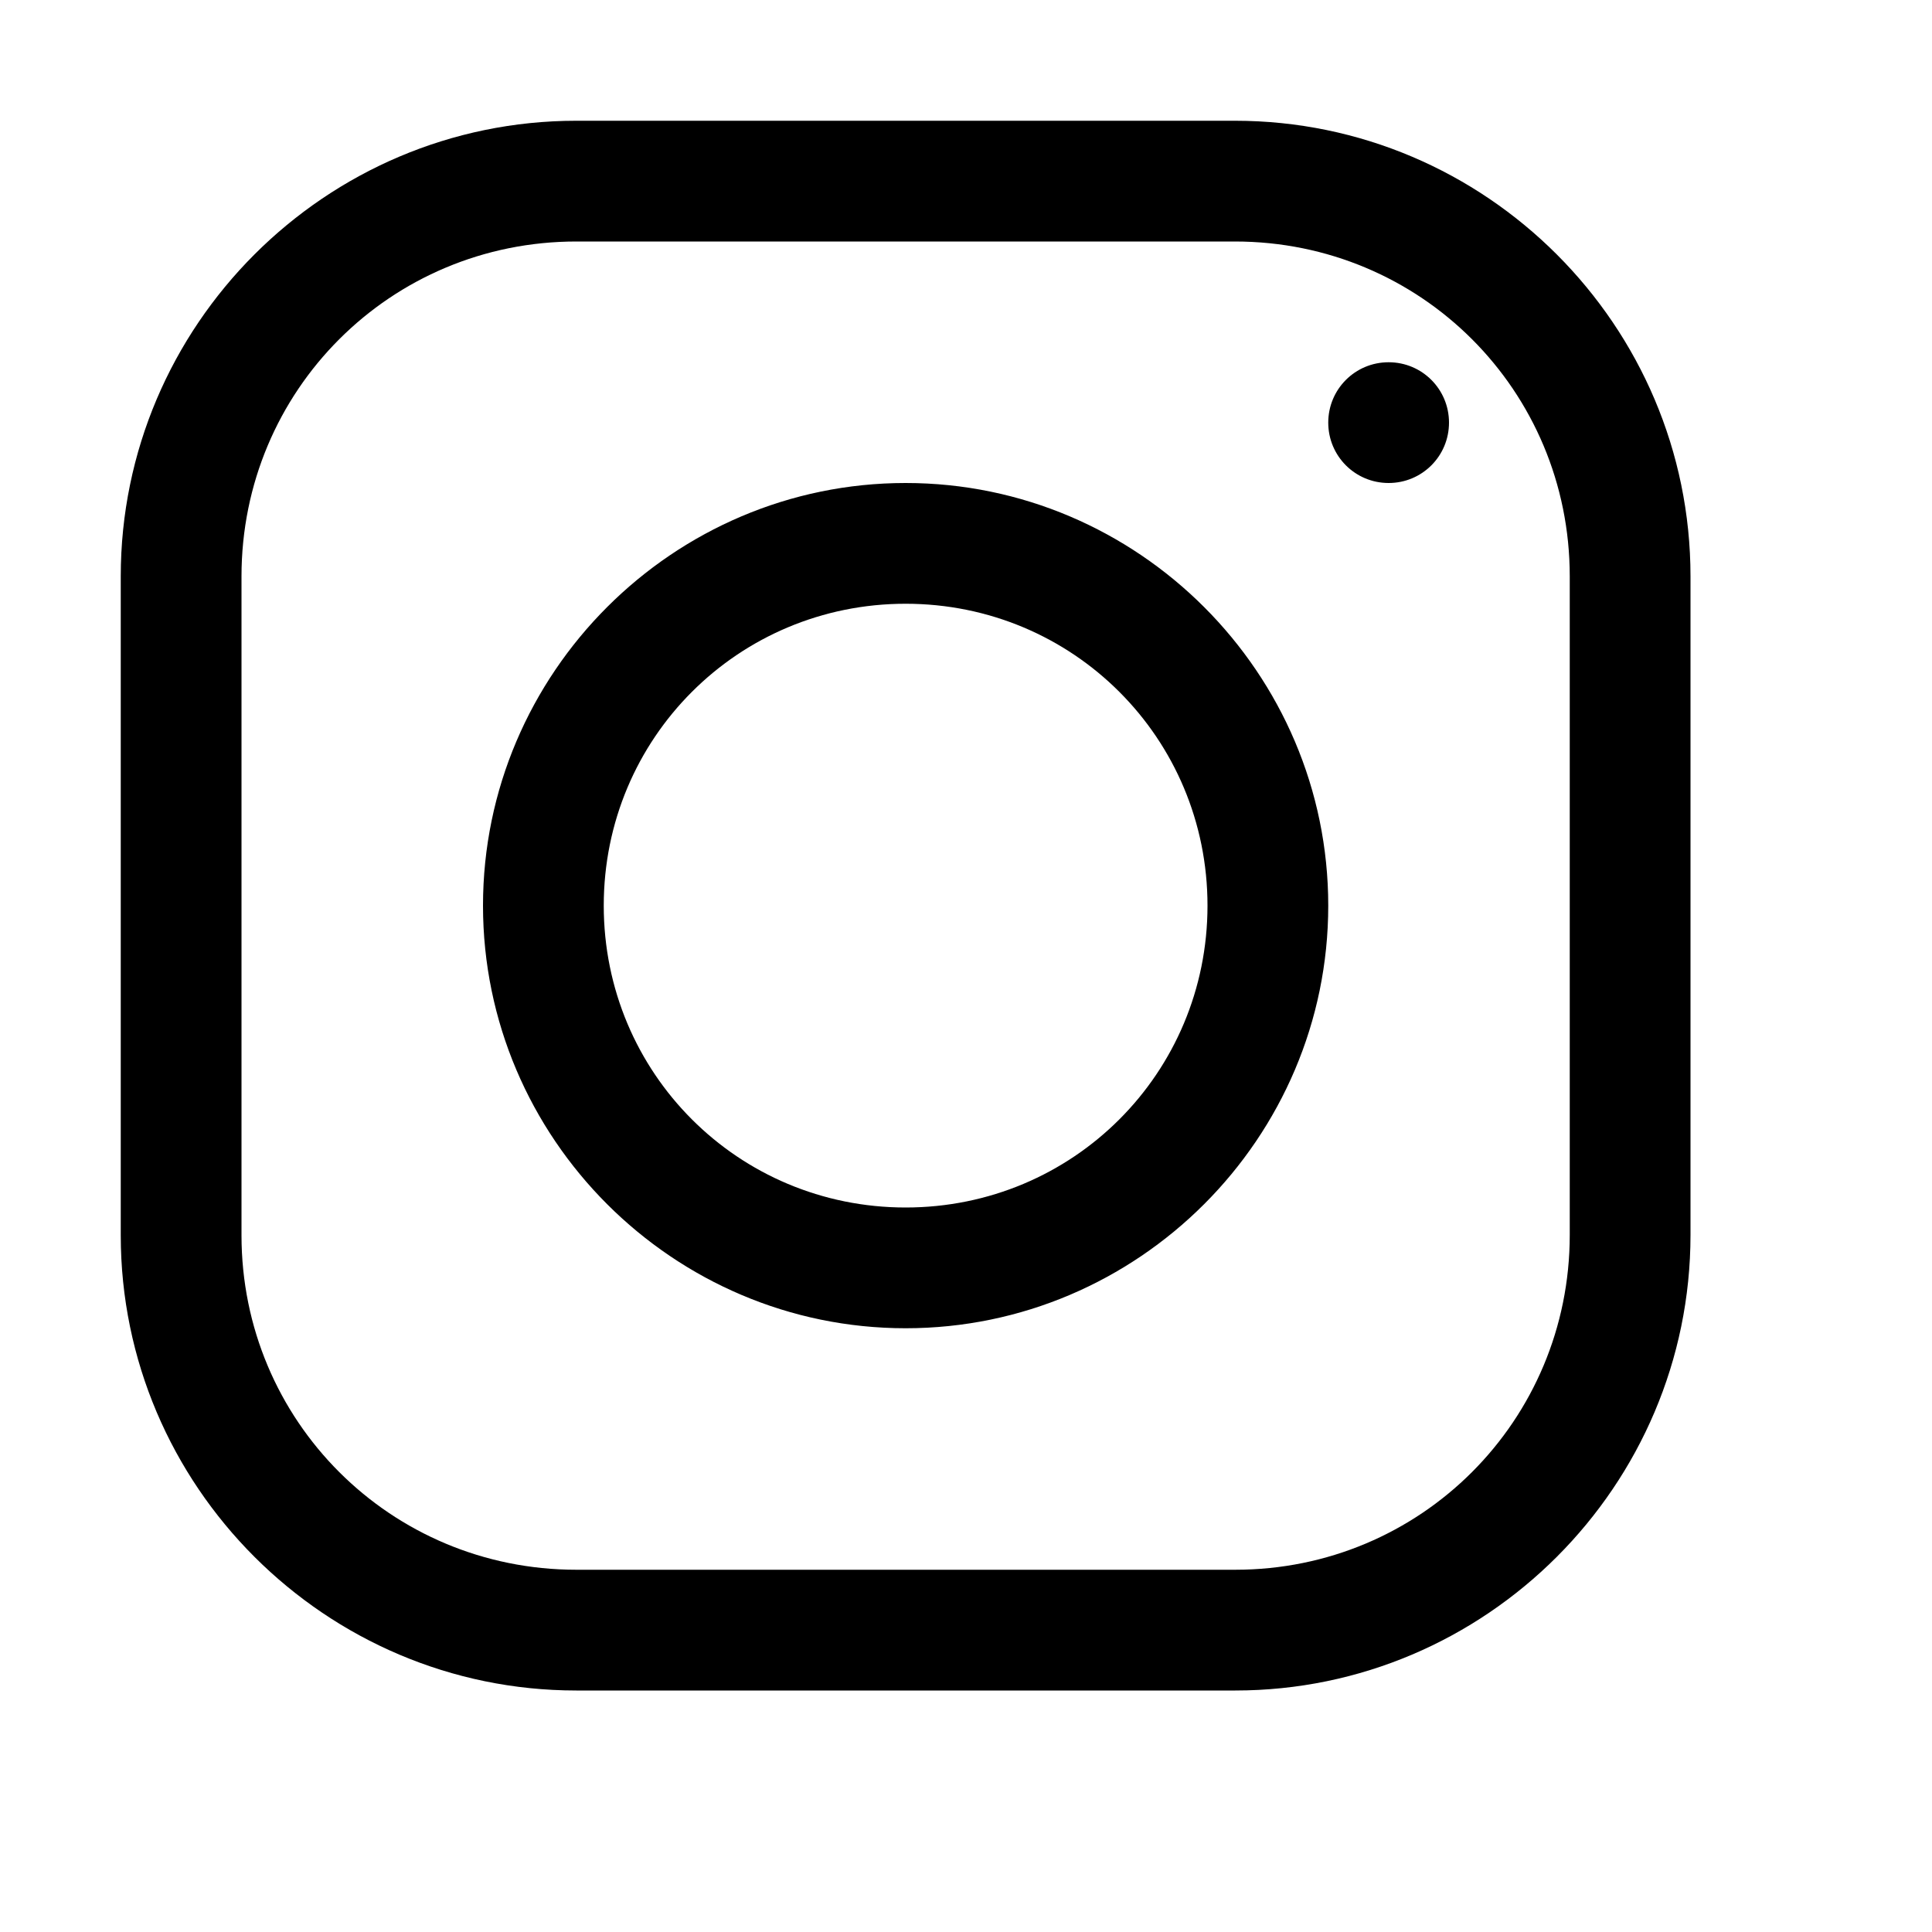
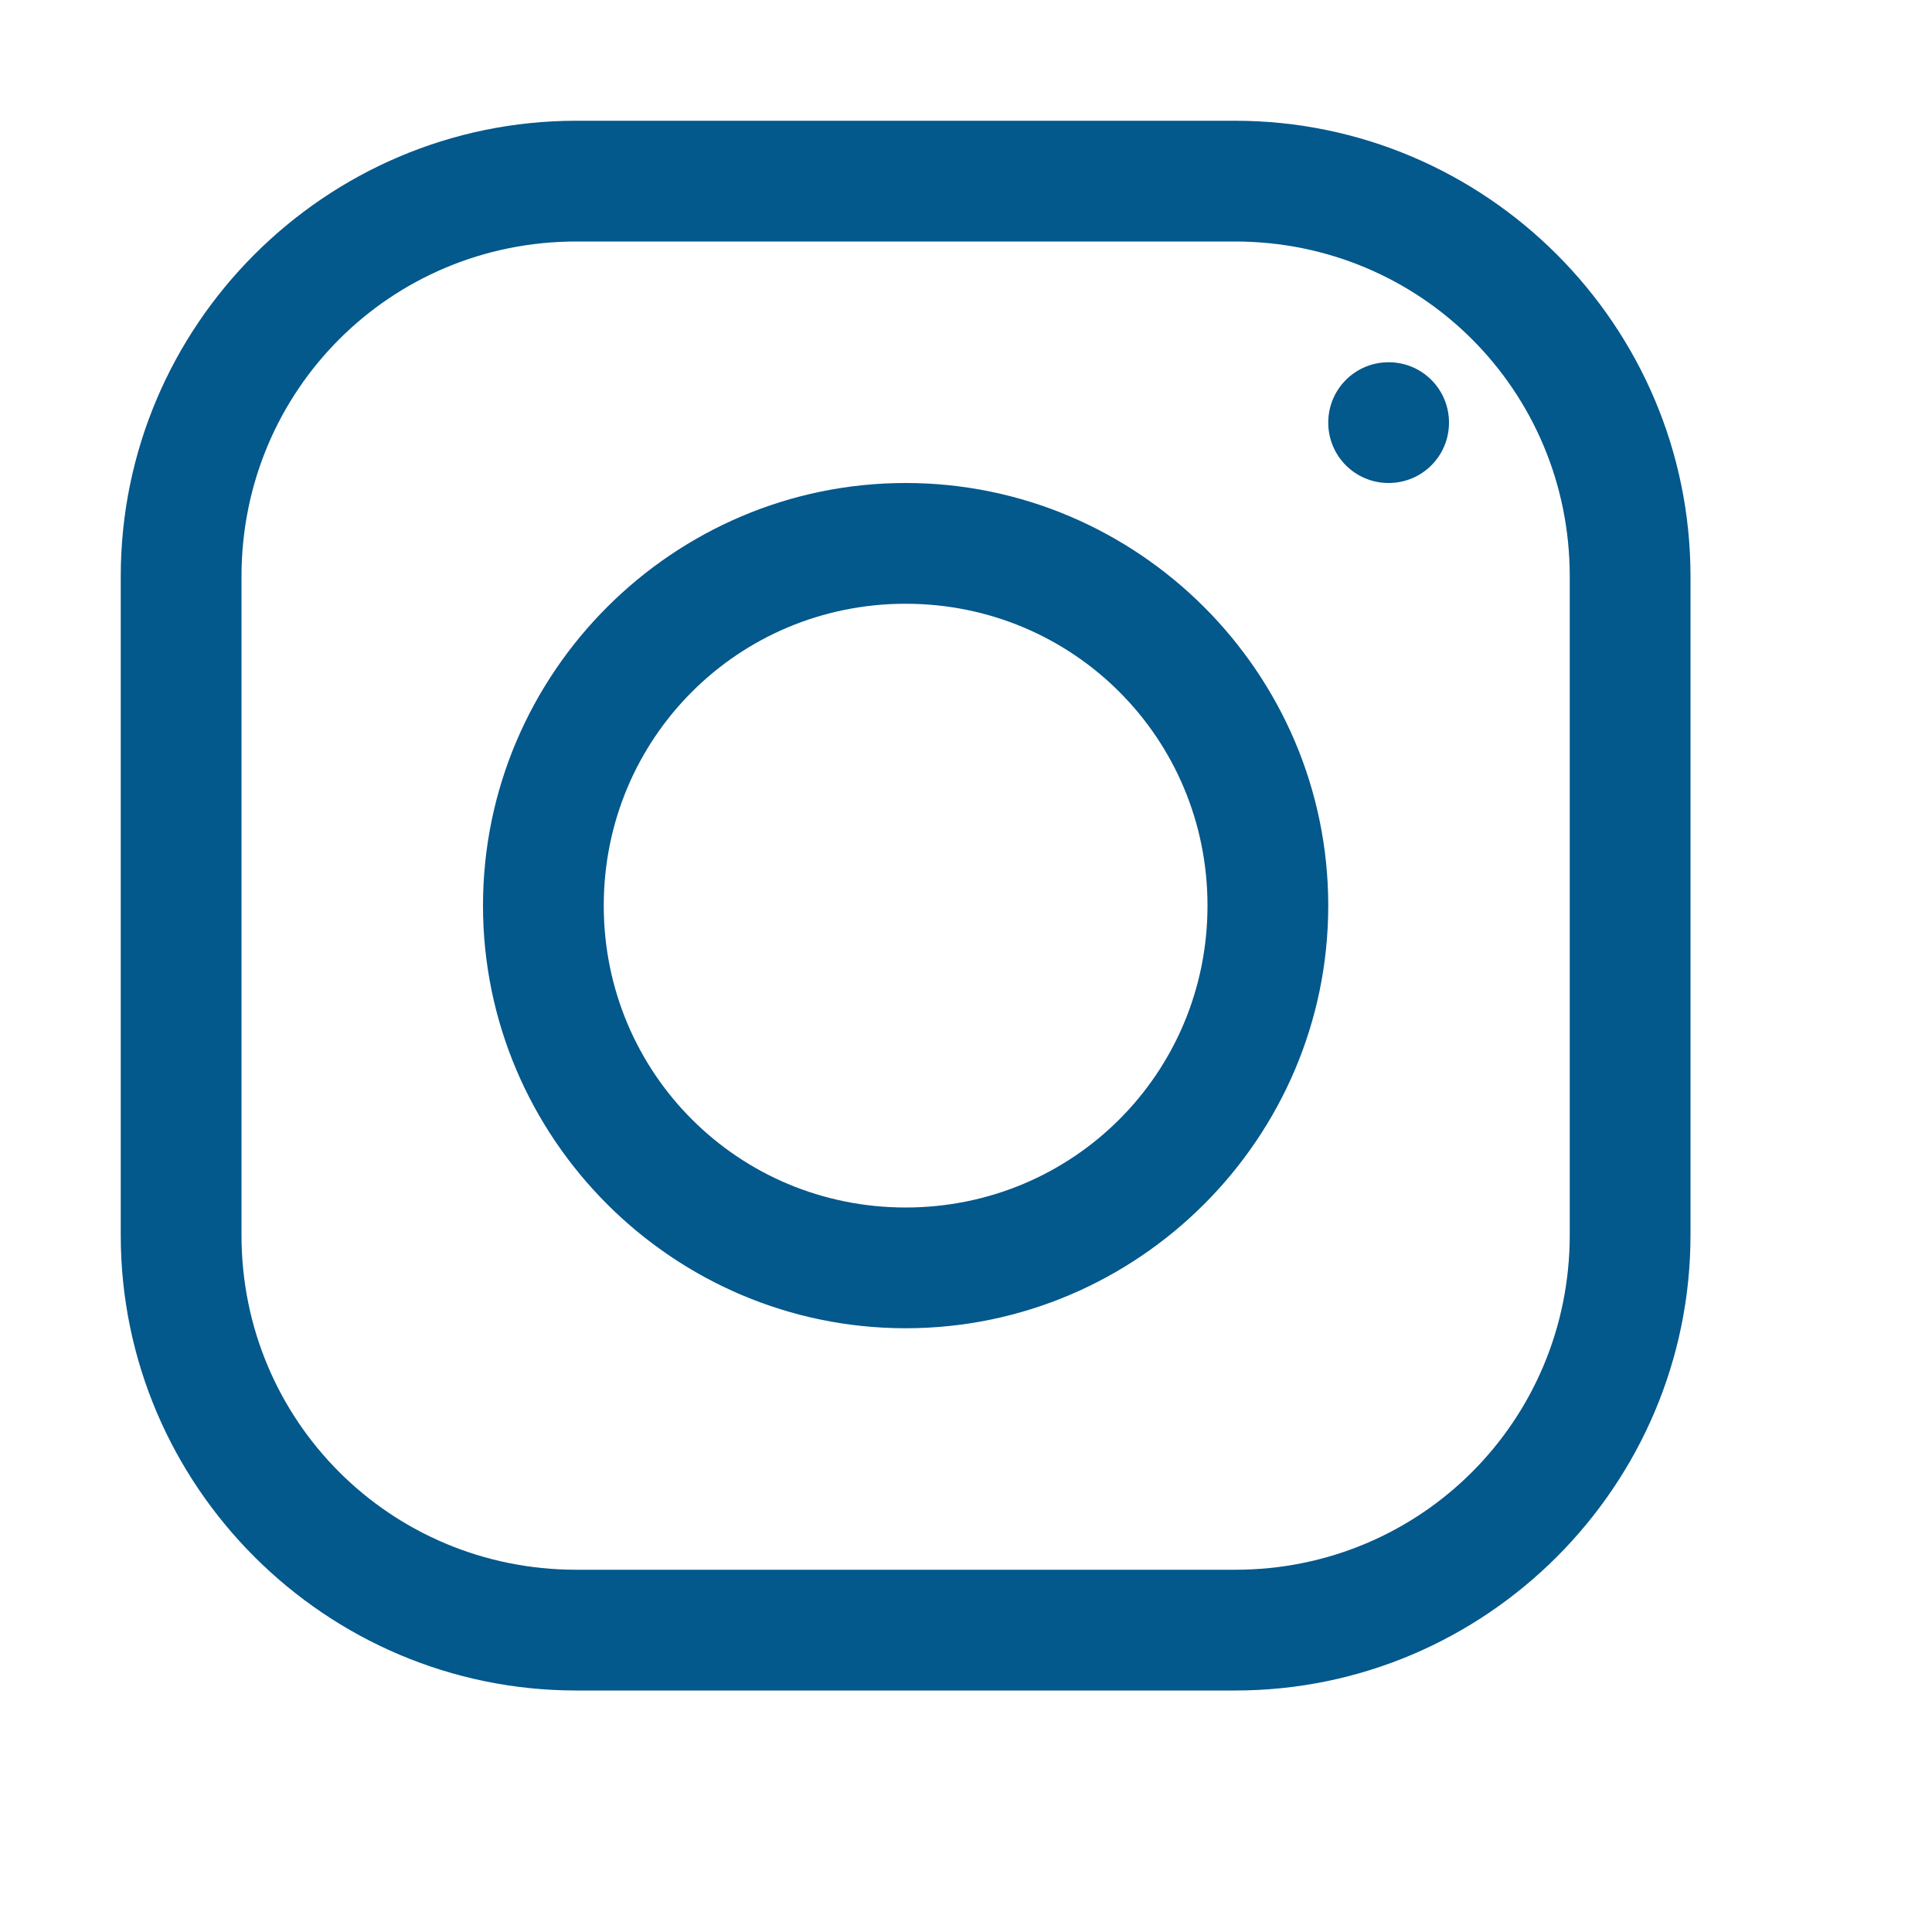
- <svg xmlns="http://www.w3.org/2000/svg" fill="#000000" viewBox="0 0 16 16" width="16px" height="16px">
+ <svg xmlns="http://www.w3.org/2000/svg" fill="#03588C" viewBox="0 0 16 16" width="16px" height="16px">
  <path d="M 4.773 1 C 2.695 1 1 2.695 1 4.773 L 1 10.23 C 1 12.305 2.695 14 4.773 14 L 10.23 14 C 12.305 14 14 12.305 14 10.227 L 14 4.773 C 14 2.695 12.305 1 10.227 1 Z M 4.773 2 L 10.227 2 C 11.766 2 13 3.234 13 4.773 L 13 10.227 C 13 11.766 11.766 13 10.23 13 L 4.773 13 C 3.234 13 2 11.766 2 10.23 L 2 4.773 C 2 3.234 3.234 2 4.773 2 Z M 11.5 3 C 11.223 3 11 3.223 11 3.5 C 11 3.777 11.223 4 11.5 4 C 11.777 4 12 3.777 12 3.5 C 12 3.223 11.777 3 11.5 3 Z M 7.5 4 C 5.574 4 4 5.574 4 7.5 C 4 9.426 5.574 11 7.5 11 C 9.426 11 11 9.426 11 7.5 C 11 5.574 9.426 4 7.5 4 Z M 7.5 5 C 8.887 5 10 6.113 10 7.5 C 10 8.887 8.887 10 7.5 10 C 6.113 10 5 8.887 5 7.5 C 5 6.113 6.113 5 7.5 5 Z" />
</svg>
